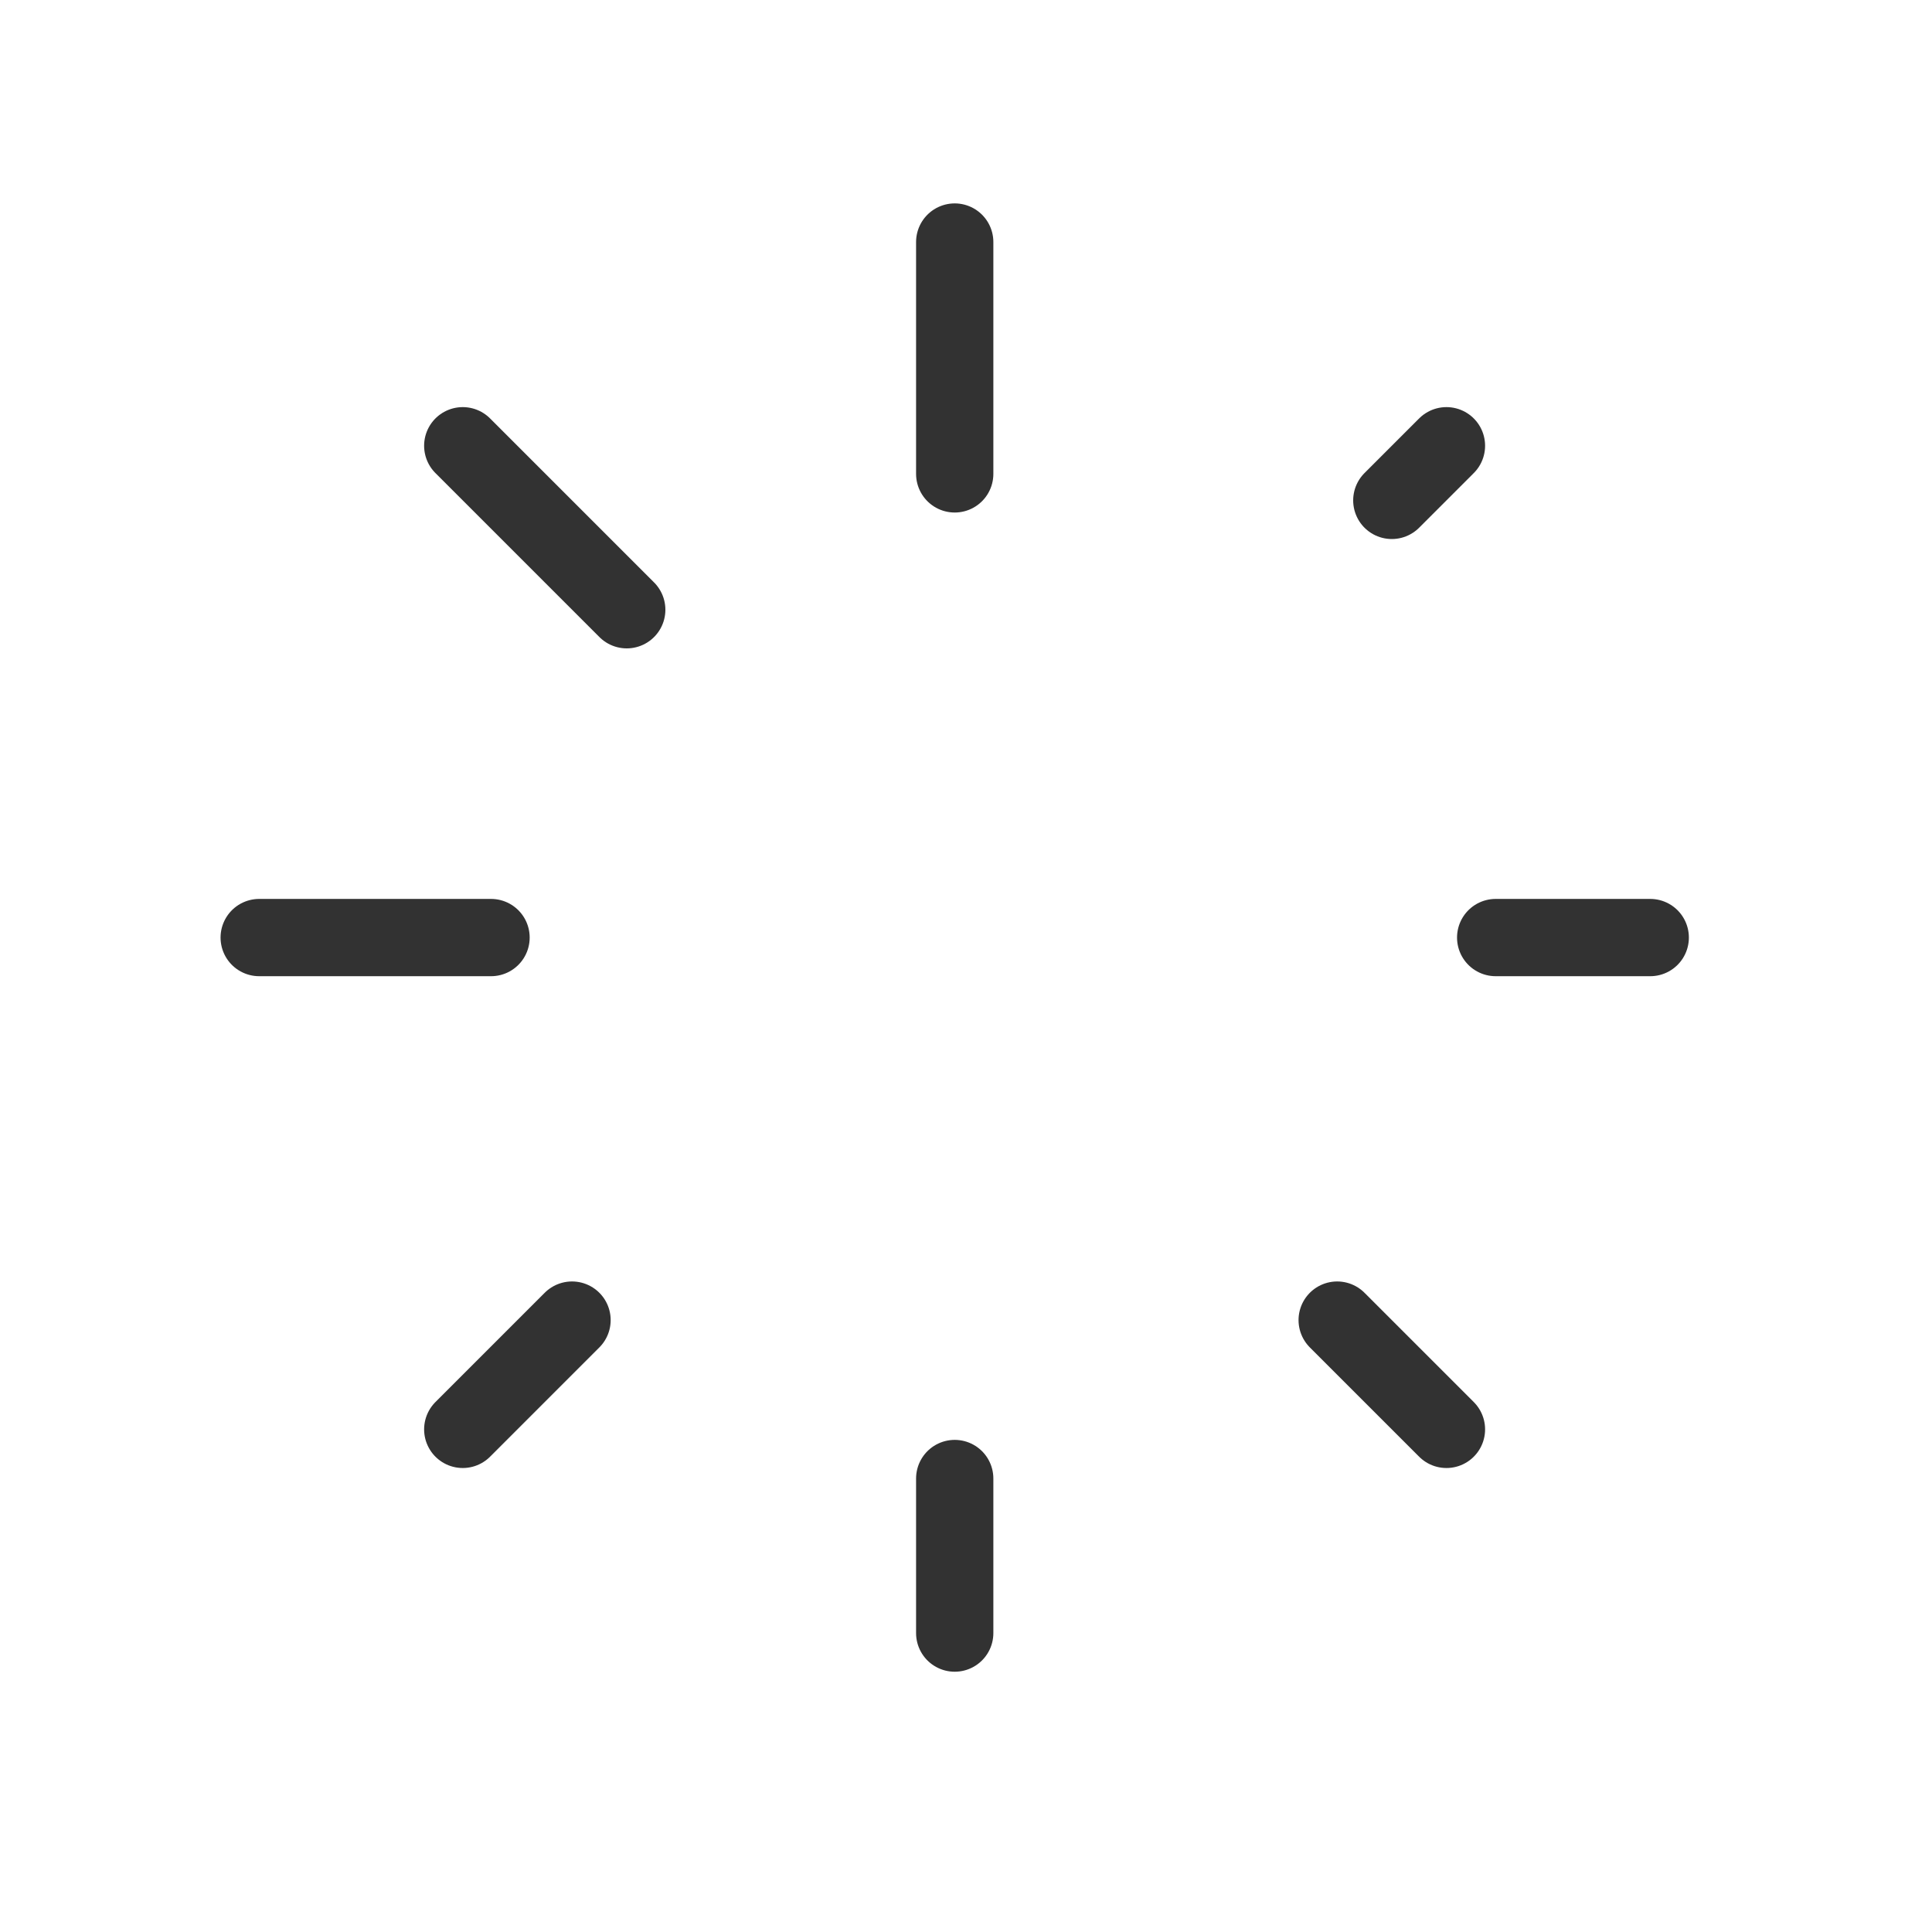
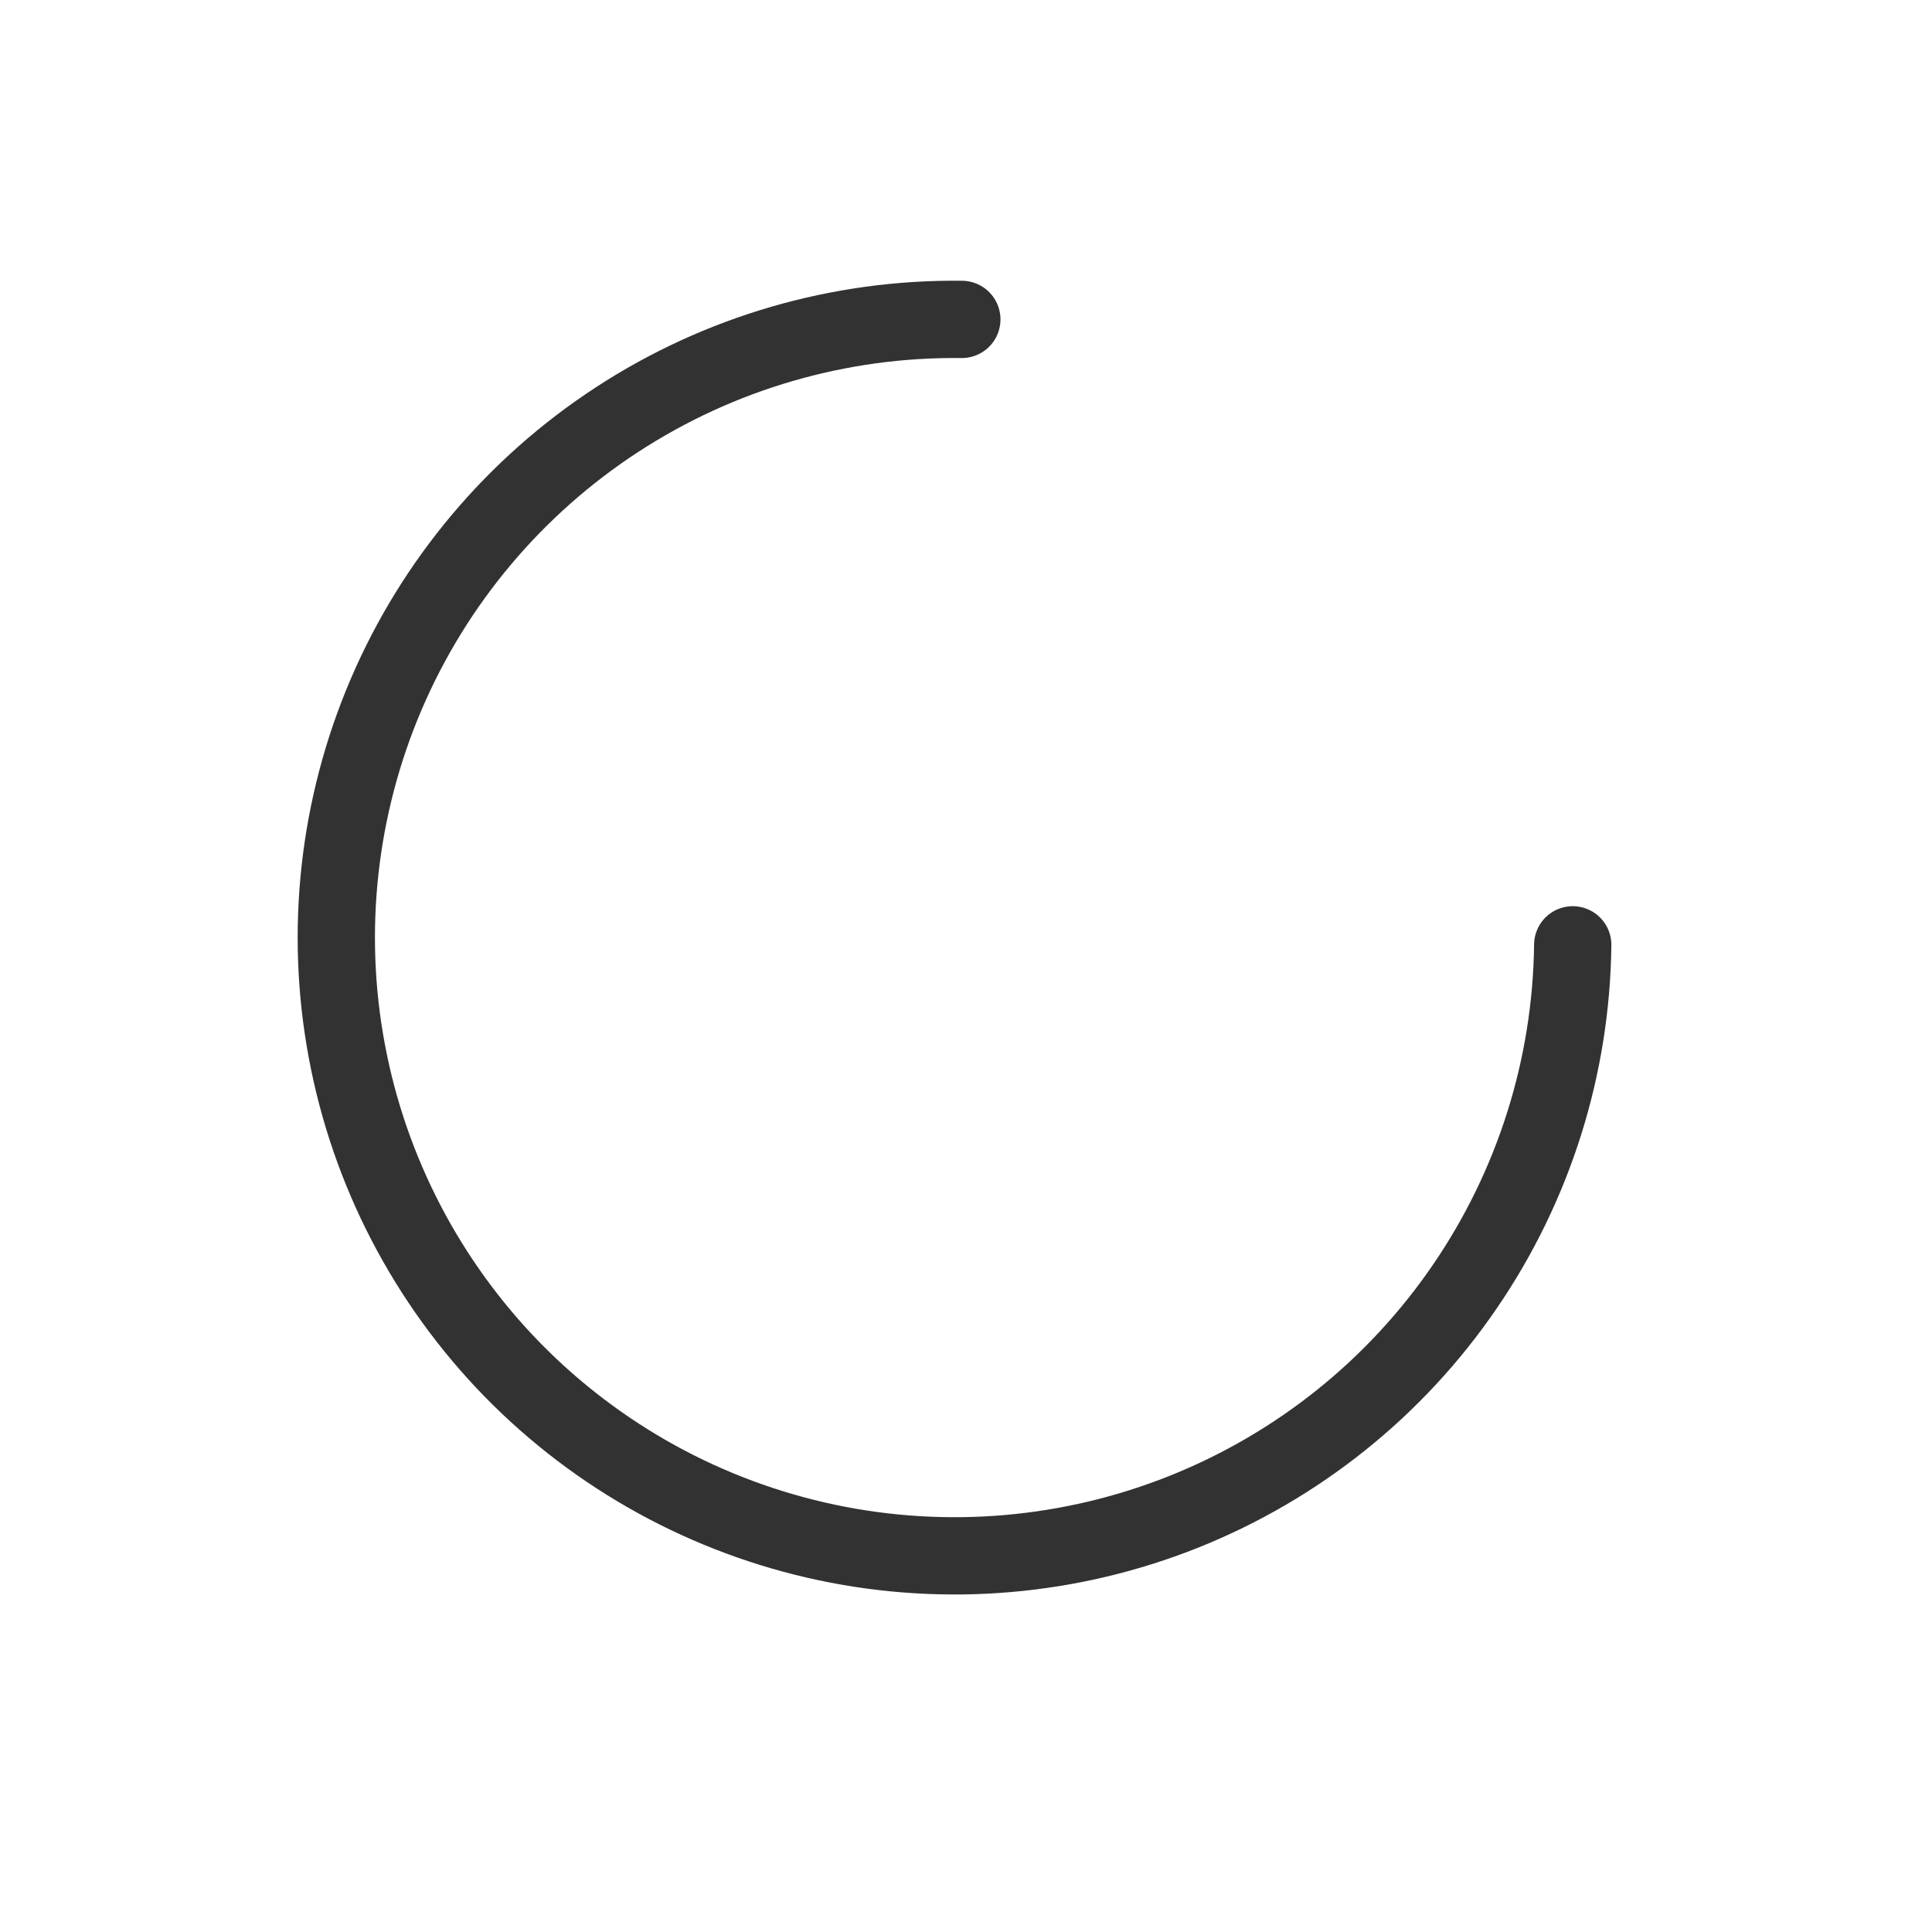
<svg xmlns="http://www.w3.org/2000/svg" width="25" height="25" viewBox="0 0 25 25" fill="none">
-   <path d="M12.354 6.132L12.354 3.132" stroke="#323232" stroke-linecap="round" stroke-linejoin="round" />
-   <path d="M12.354 21.132L12.354 19.132" stroke="#323232" stroke-linecap="round" stroke-linejoin="round" />
-   <path d="M19.354 12.132L21.354 12.132" stroke="#323232" stroke-linecap="round" stroke-linejoin="round" />
-   <path d="M3.354 12.132L6.354 12.132" stroke="#323232" stroke-linecap="round" stroke-linejoin="round" />
-   <path d="M18.01 6.475L18.717 5.768" stroke="#323232" stroke-linecap="round" stroke-linejoin="round" />
-   <path d="M5.988 18.496L7.402 17.082" stroke="#323232" stroke-linecap="round" stroke-linejoin="round" />
-   <path d="M17.303 17.082L18.717 18.496" stroke="#323232" stroke-linecap="round" stroke-linejoin="round" />
-   <path d="M5.988 5.768L8.11 7.89" stroke="#323232" stroke-linecap="round" stroke-linejoin="round" />
+   <path d="M12.446 4.133C10.863 4.114 9.311 4.565 7.986 5.429C6.66 6.293 5.62 7.53 4.997 8.985C4.375 10.439 4.197 12.046 4.488 13.601C4.778 15.156 5.524 16.591 6.629 17.723C7.735 18.854 9.151 19.633 10.7 19.96C12.248 20.287 13.858 20.147 15.327 19.559C16.796 18.97 18.057 17.96 18.951 16.654C19.846 15.349 20.333 13.808 20.351 12.226" stroke="#323232" stroke-linecap="round" stroke-linejoin="round" />
</svg>
